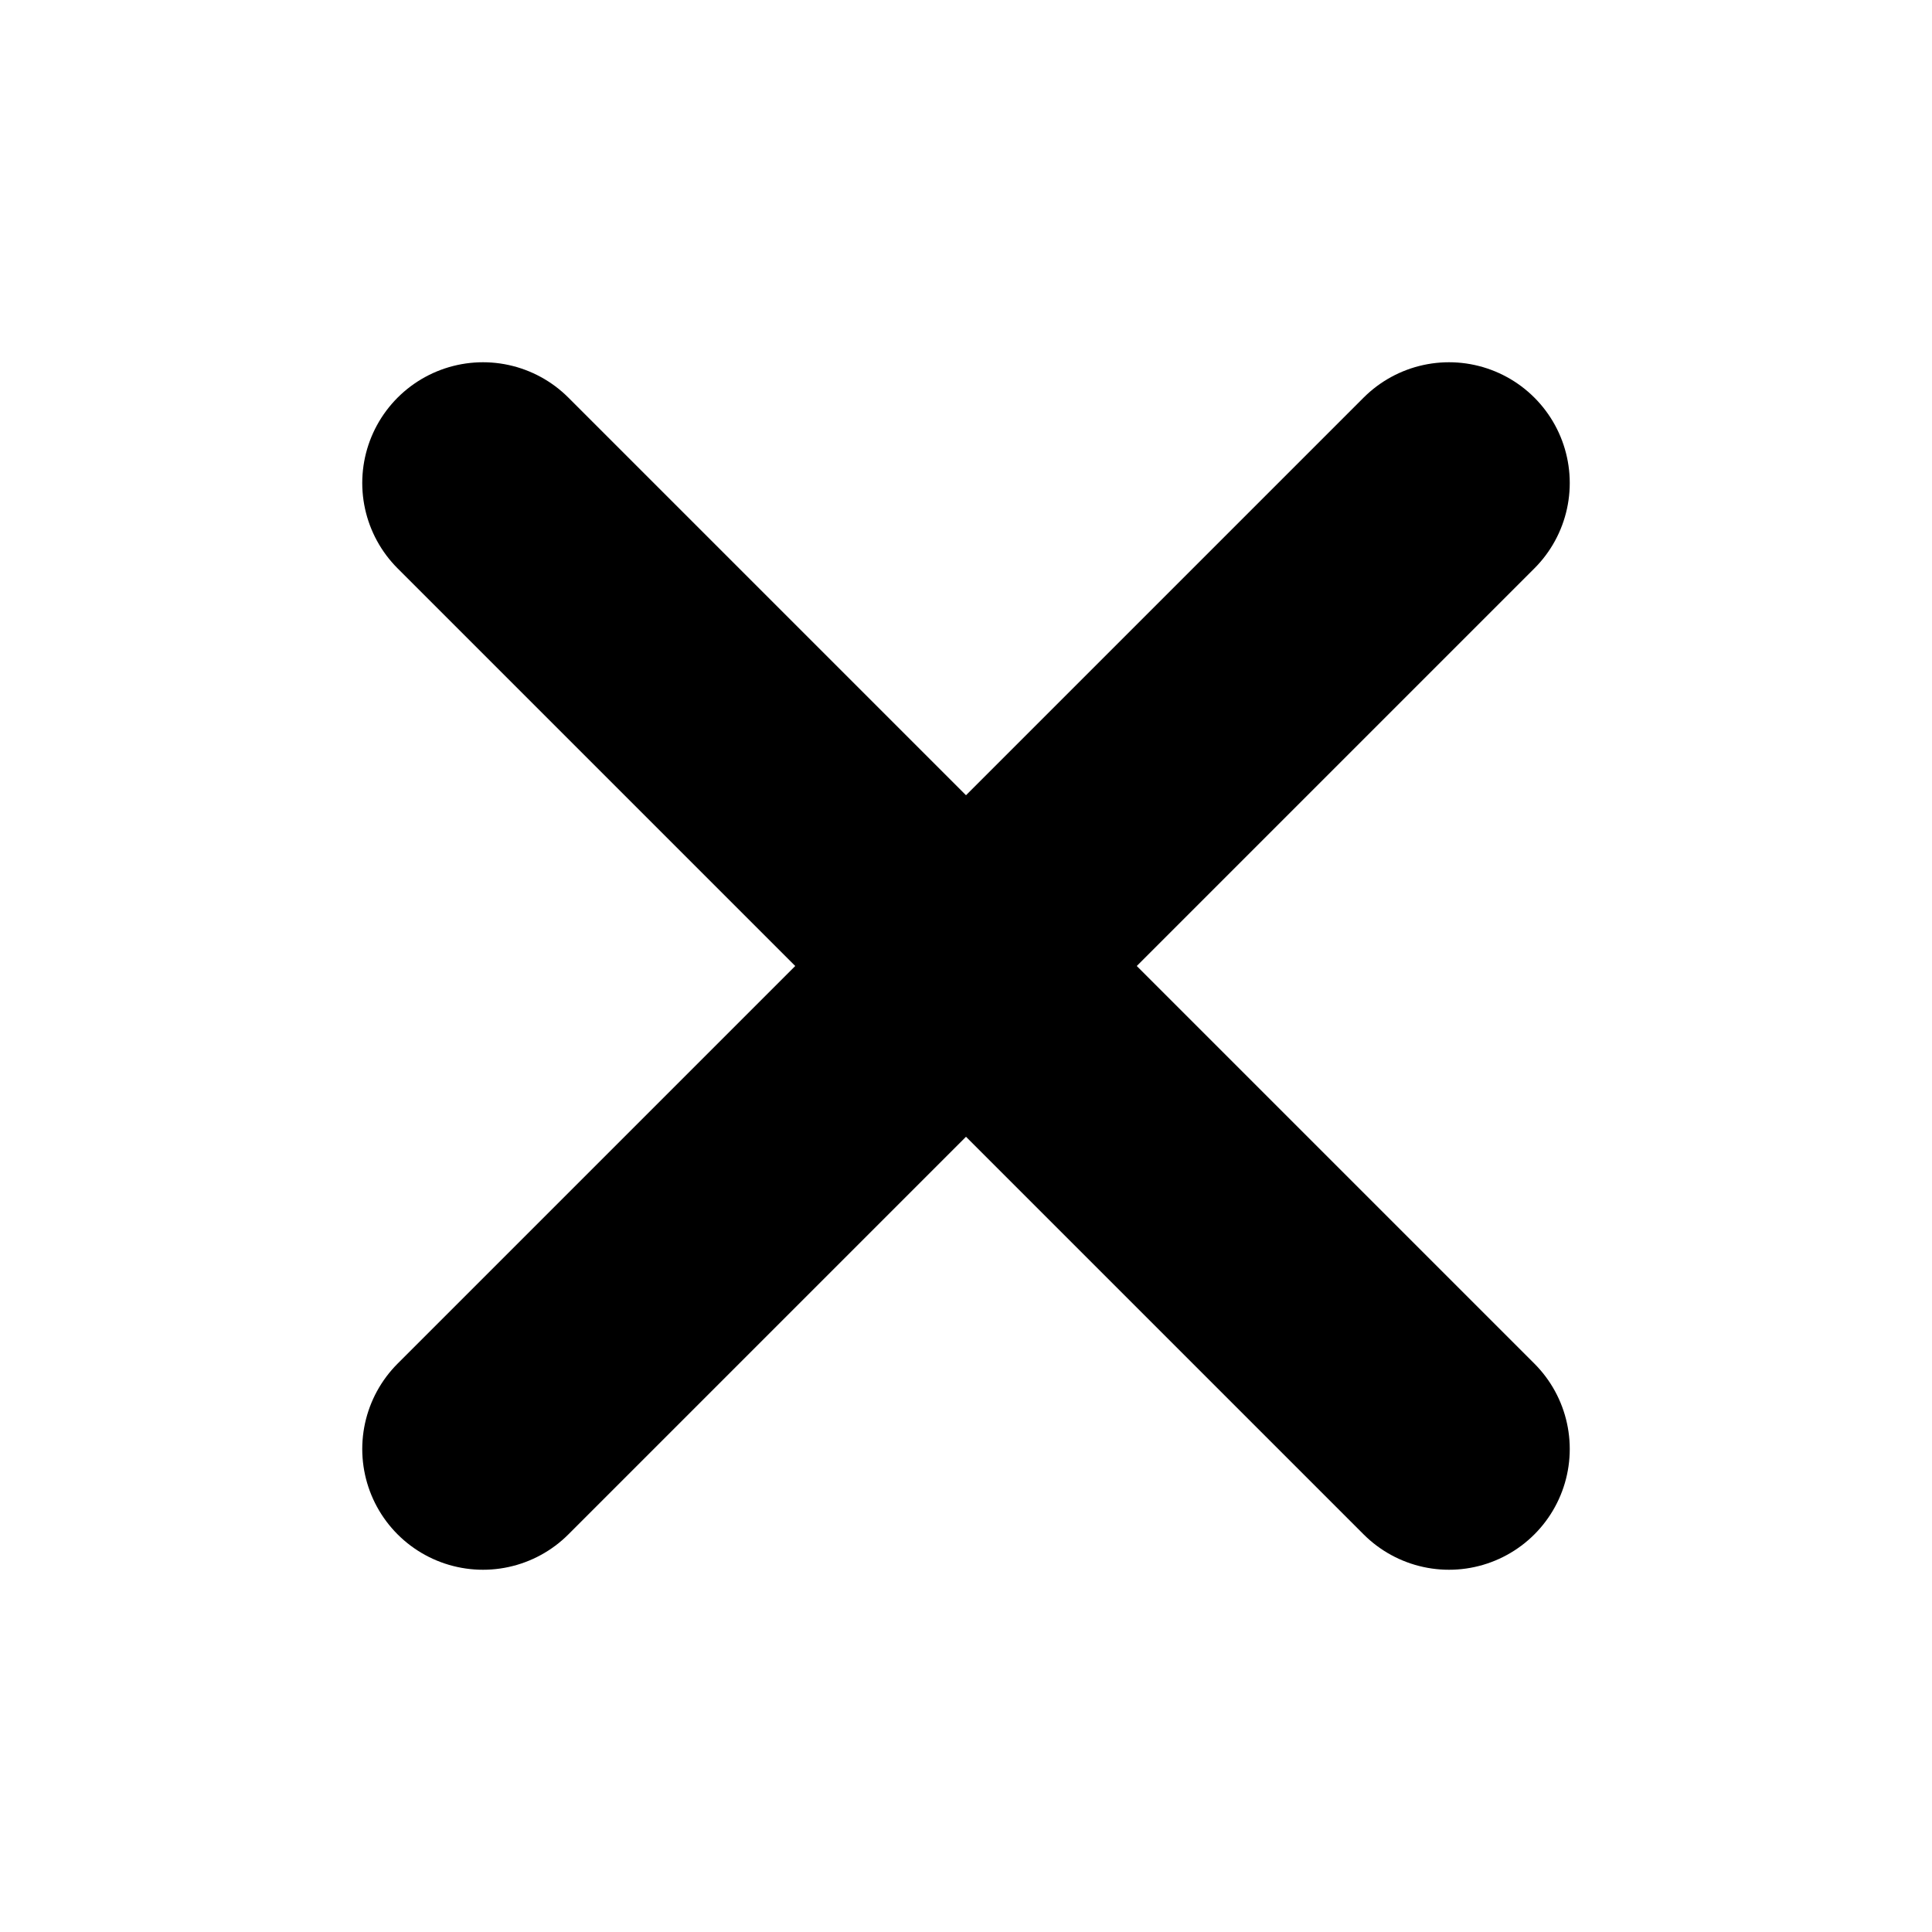
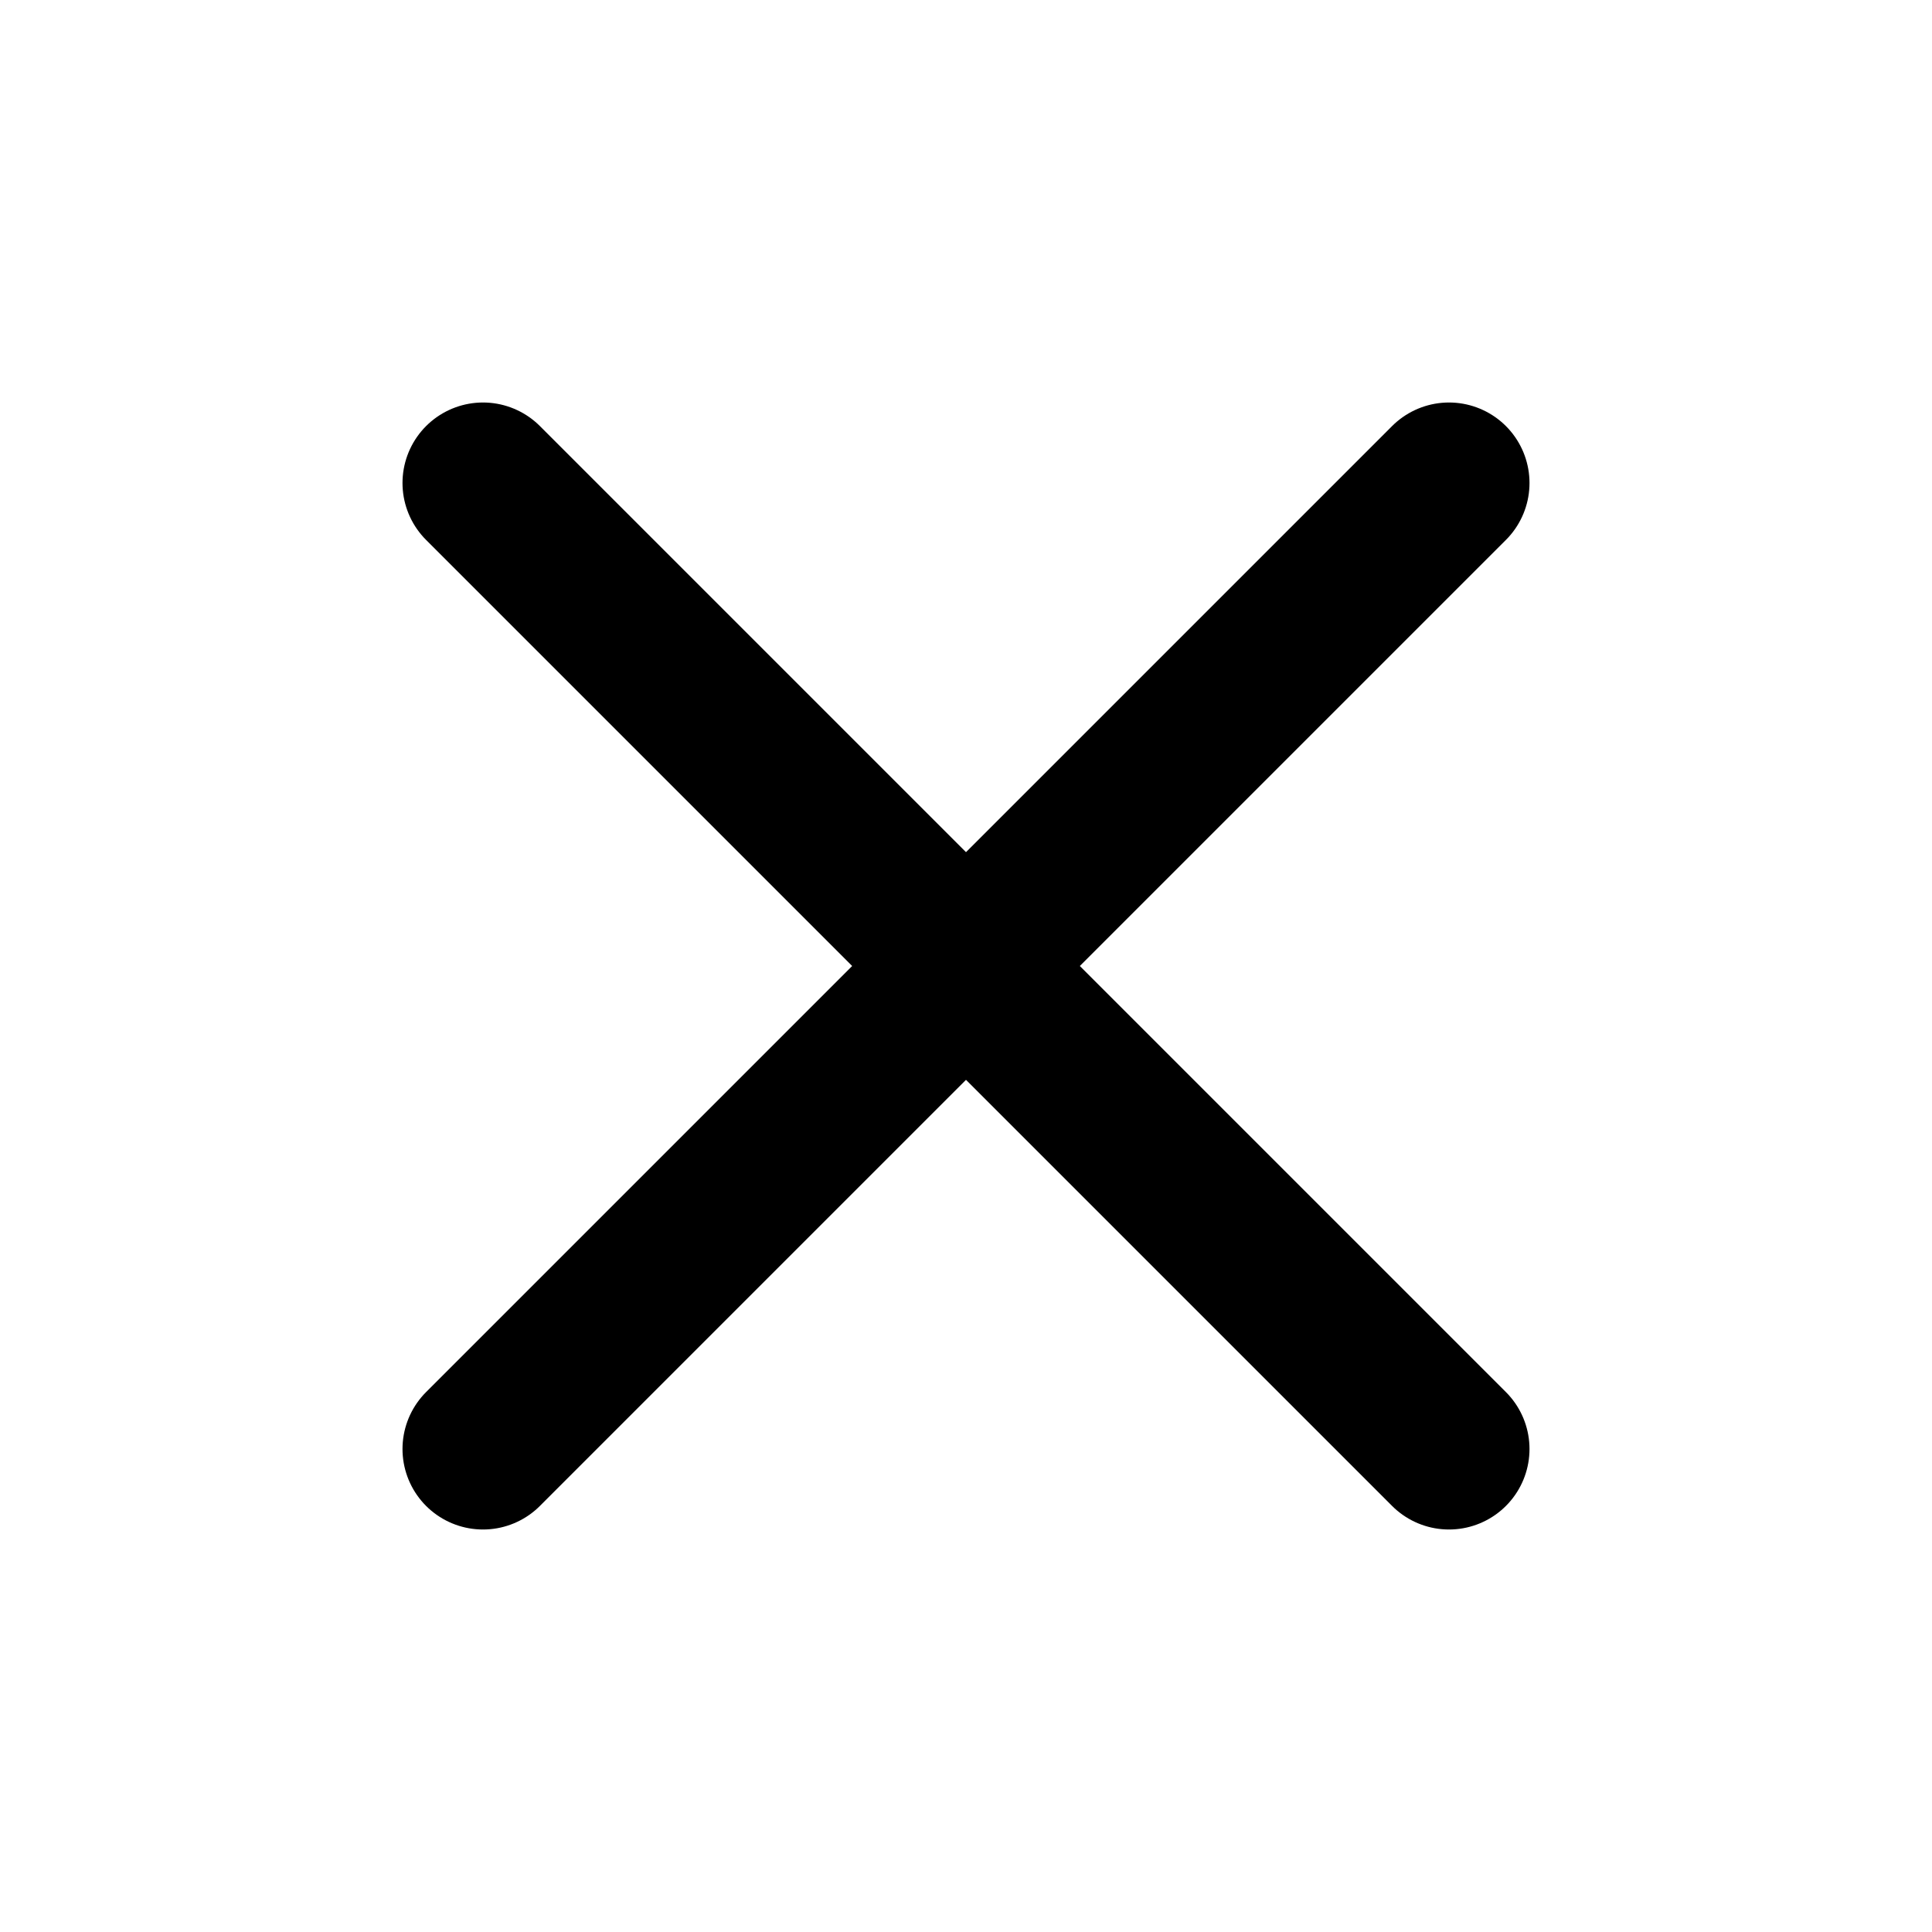
- <svg xmlns="http://www.w3.org/2000/svg" viewBox="0 0 24 24" fill="none" stroke="currentColor" stroke-width="3" stroke-linecap="round" stroke-linejoin="round">
-   <line x1="18" y1="6" x2="6" y2="18" />
-   <line x1="6" y1="6" x2="18" y2="18" />
+ <svg xmlns="http://www.w3.org/2000/svg" viewBox="0 0 24 24" fill="none" stroke="currentColor" stroke-width="2" stroke-linecap="round" stroke-linejoin="round">
+   <path d="M6 6l12 12M18 6L6 18" />
</svg>
